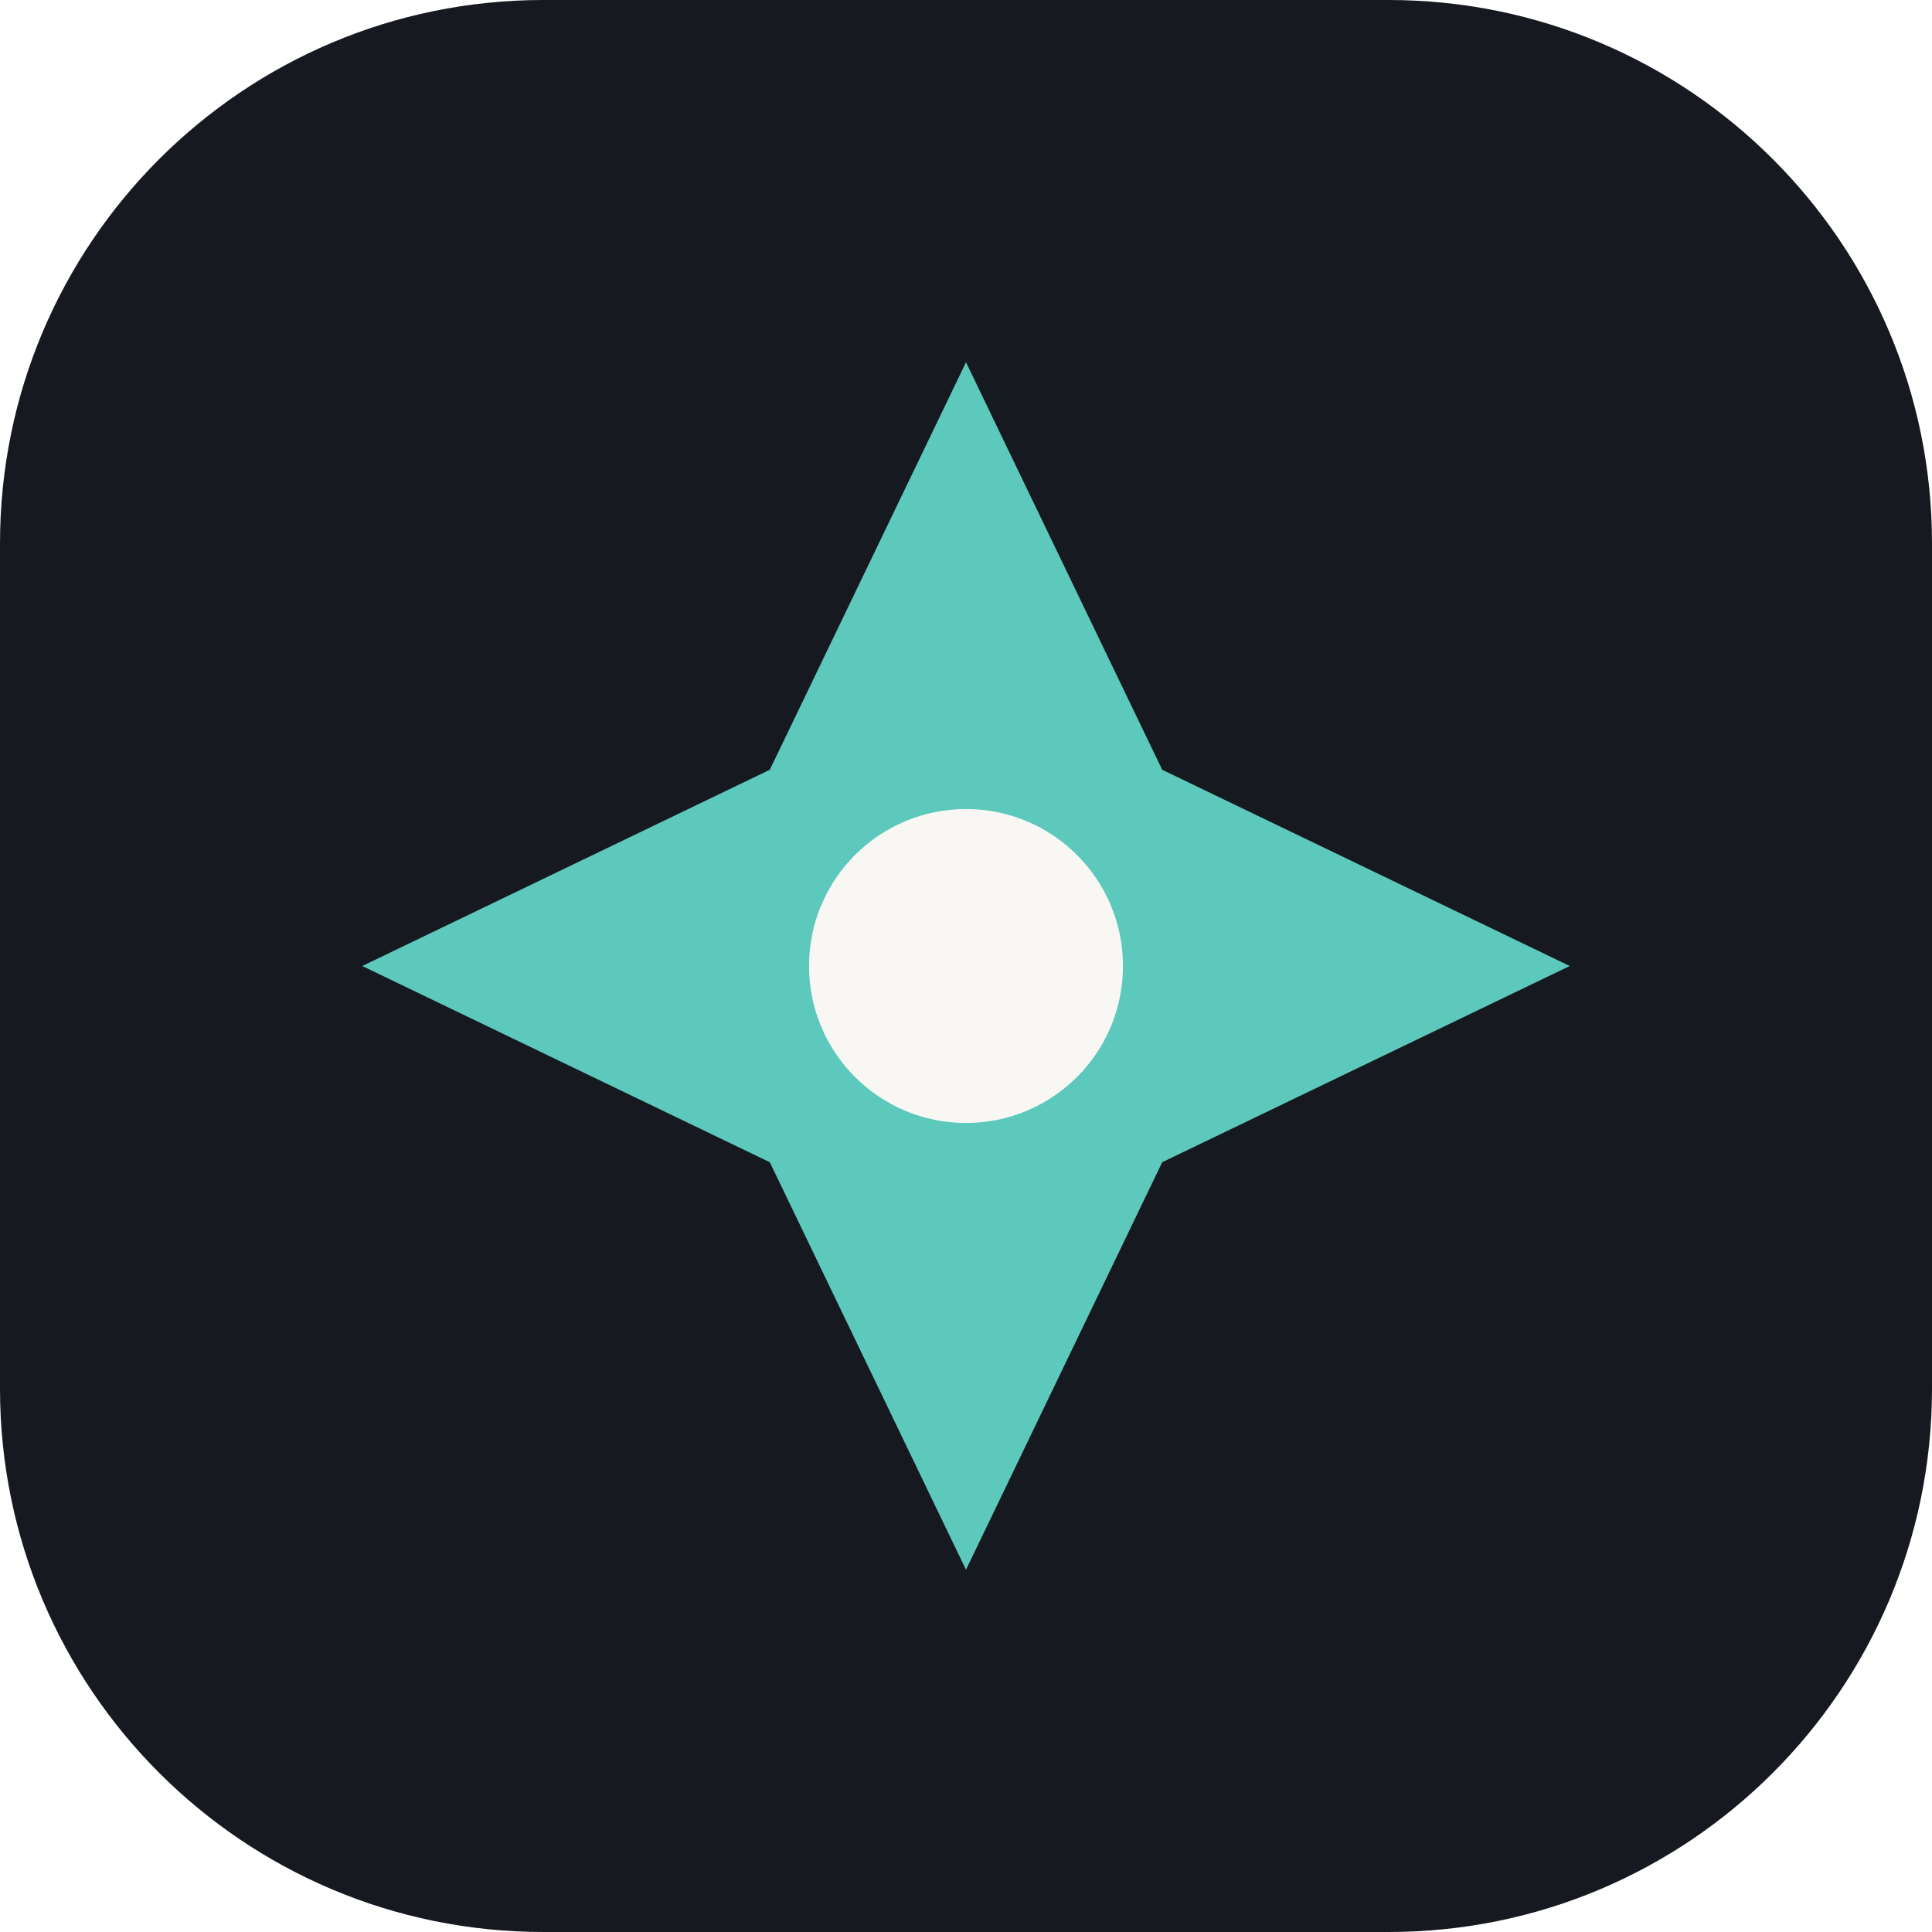
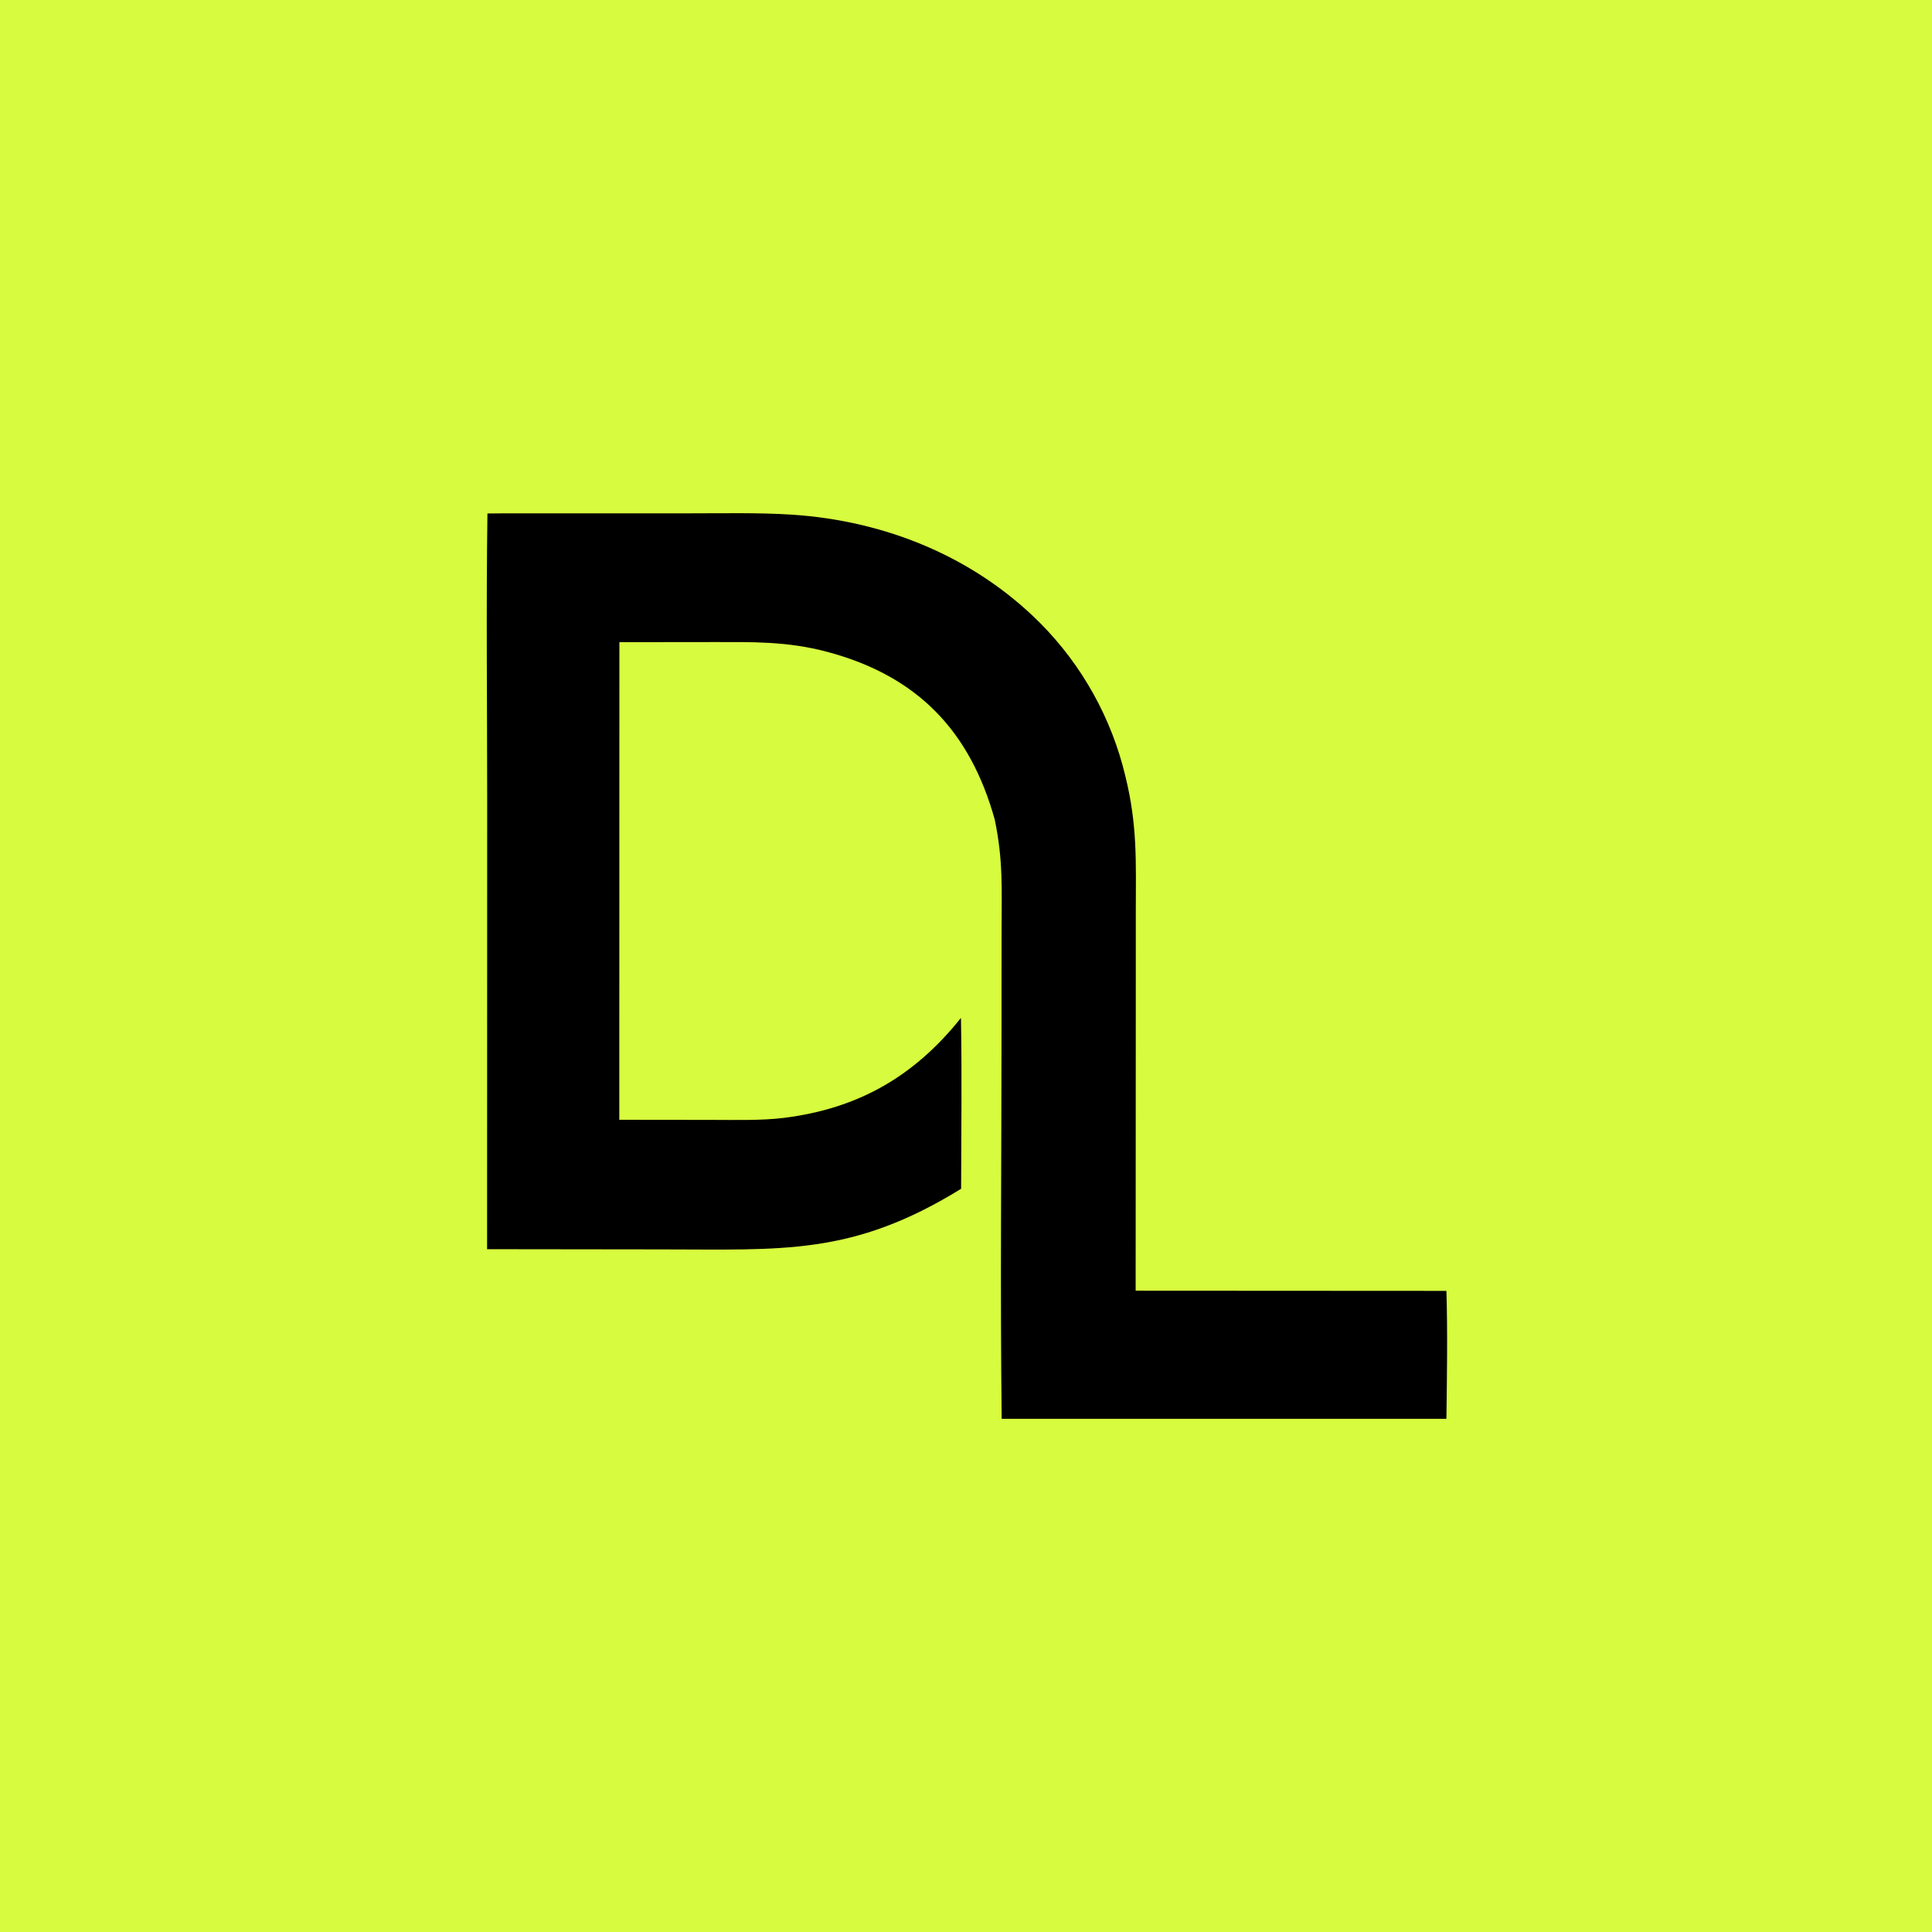
- <svg xmlns="http://www.w3.org/2000/svg" viewBox="0 0 64 64" fill="none">
-   <rect width="64" height="64" rx="18" fill="#161920" />
-   <path d="M32 12 38.5 25.5 52 32l-13.5 6.5L32 52l-6.5-13.5L12 32l13.5-6.5L32 12Z" fill="#5CC9BC" />
-   <circle cx="32" cy="32" r="5.2" fill="#F8F7F3" />
+ <svg xmlns="http://www.w3.org/2000/svg" width="1024" height="1024" viewBox="0 0 1024 1024" fill="none">
+   <rect width="1024" height="1024" fill="#D7FB3E" />
+   <path d="M258.351 272.155C265.131 272.026 272.131 272.086 278.926 272.08L366.304 272.072C383.493 272.076 402.541 271.664 419.567 272.767C468.999 275.97 516.036 294.894 551.365 330.289C573.537 352.631 589.134 380.642 596.44 411.252C602.91 437.458 602.044 456.686 601.999 483.194L601.992 532.44L601.917 684.098L766.635 684.188C767.292 705.398 766.919 730.645 766.628 752L530.924 751.993C530.089 684.219 530.82 614.797 530.835 546.875L530.865 493.351C530.872 471.169 531.775 456.235 527.238 434.391C514.178 387.543 486.417 358.29 438.491 345.505C416.972 339.766 398.546 340.304 376.502 340.309L328.288 340.363L328.242 593.512L377.222 593.567C389.434 593.57 403.67 593.985 415.629 592.484C455.23 587.512 484.793 570.262 509.327 539.502C509.872 569.355 509.476 600.196 509.409 630.075C451.599 665.767 414.624 662.195 350.097 662.211L258.168 662.097L258.22 423.696C258.208 373.465 257.654 322.289 258.351 272.155Z" fill="black" />
</svg>
